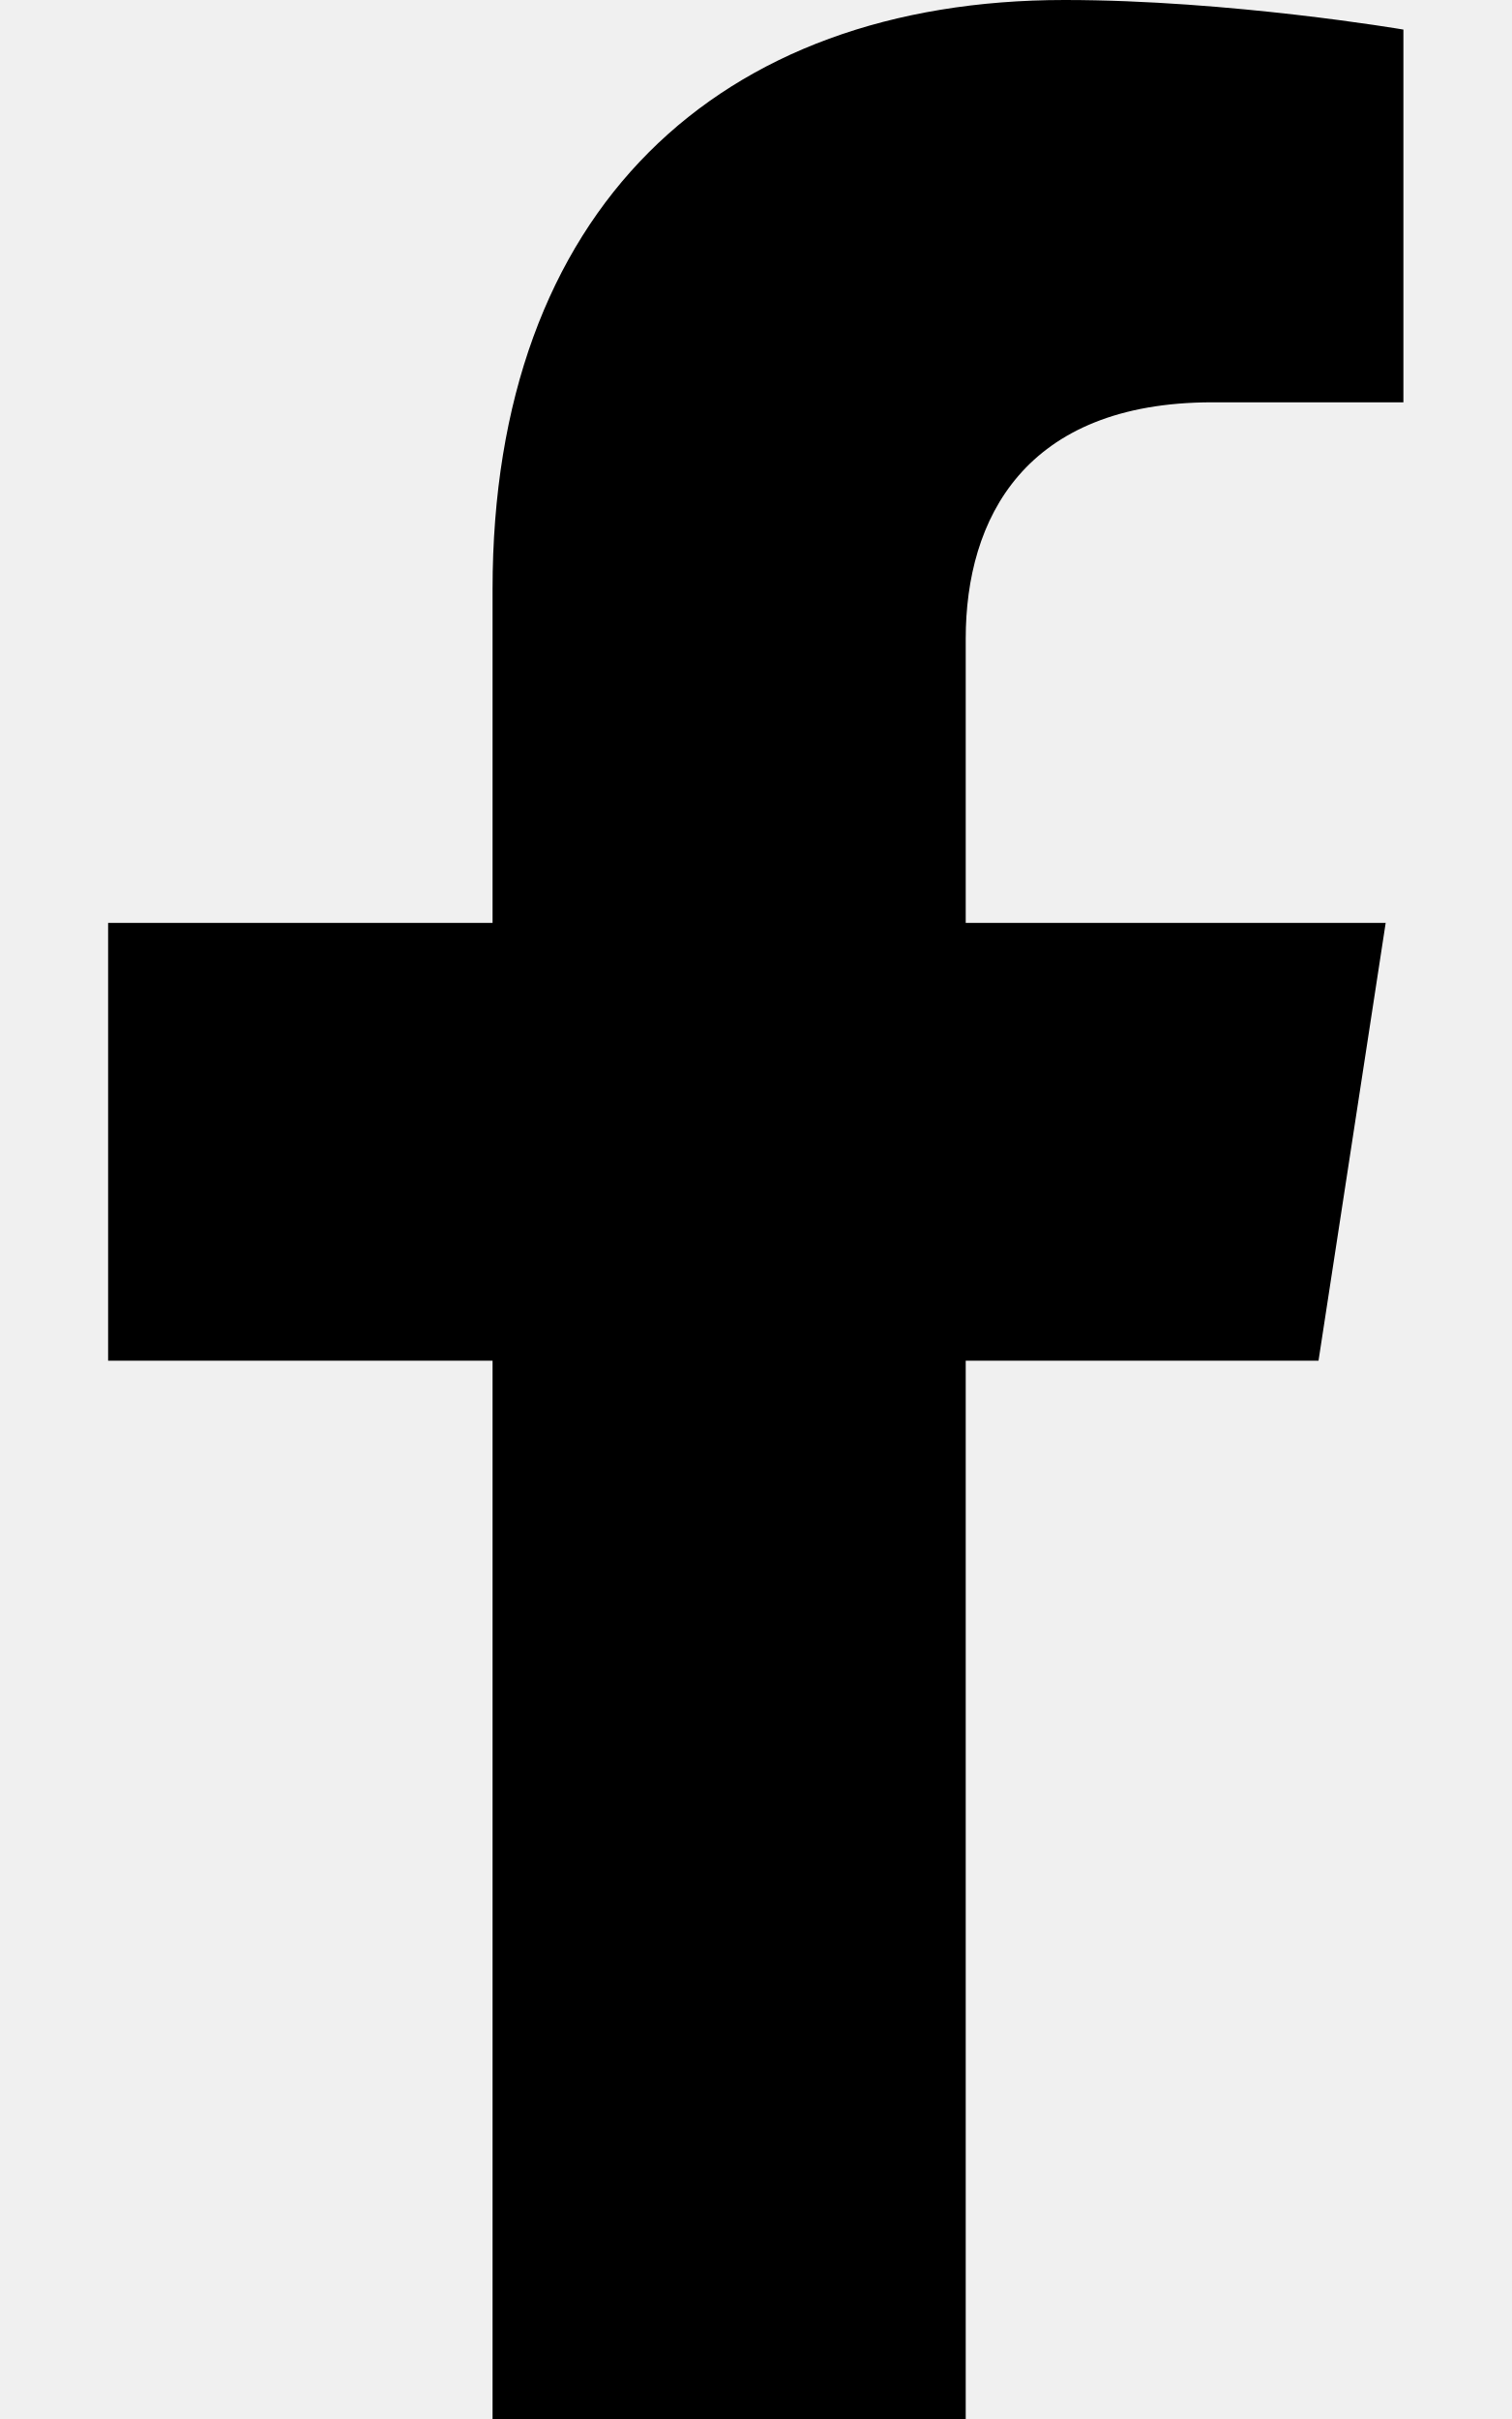
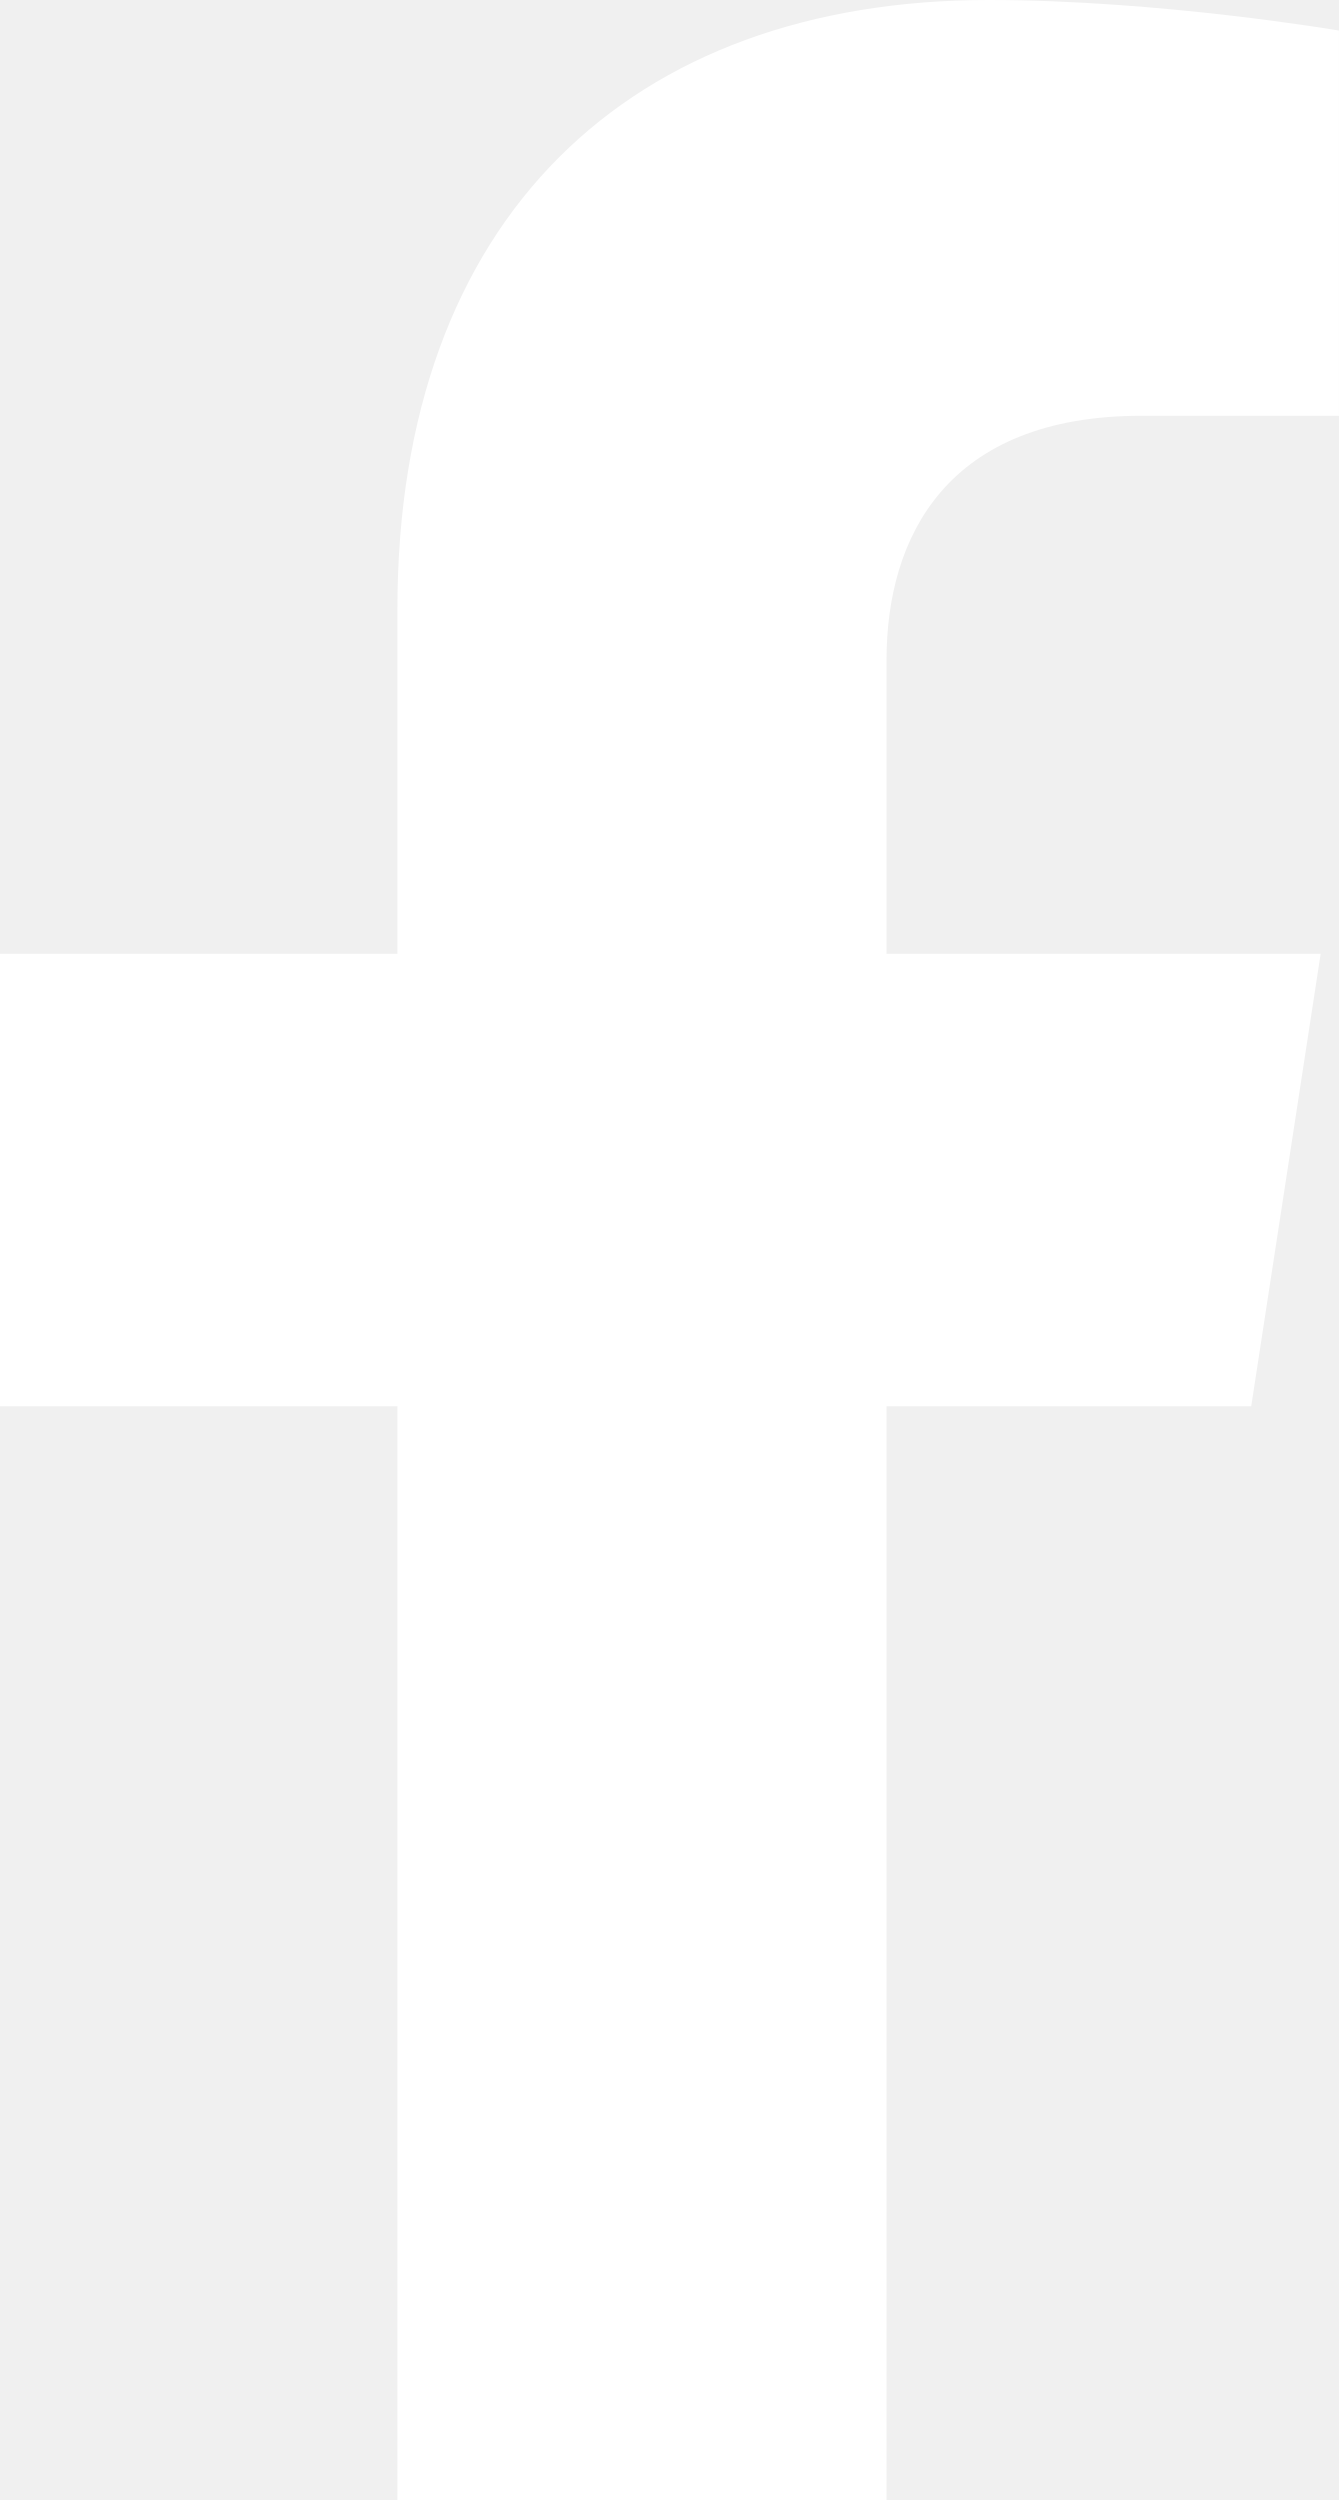
- <svg xmlns="http://www.w3.org/2000/svg" aria-hidden="true" focusable="false" data-prefix="fab" data-icon="facebook-f" class="svg-inline--fa fa-facebook-f fa-w-10" role="img" viewBox="0 0 320 512">
-   <path fill="currentColor" d="M279.14 288l14.22-92.66h-88.91v-60.13c0-25.35 12.42-50.06 52.24-50.06h40.42V6.26S260.43 0 225.36 0c-73.22 0-121.08 44.38-121.08 124.72v70.62H22.89V288h81.39v224h100.17V288z" />
+ <svg xmlns="http://www.w3.org/2000/svg" id="Layer_1" data-name="Layer 1" viewBox="0 0 274.22 512">
+   <path d="M279.14,288l14.22-92.66H204.45V135.21c0-25.35,12.42-50.06,52.24-50.06h40.42V6.26S260.43,0,225.36,0C152.14,0,104.28,44.38,104.28,124.72v70.62H22.89V288h81.39V512H204.45V288Z" transform="translate(-22.89)" style="fill:#fff" />
</svg>
